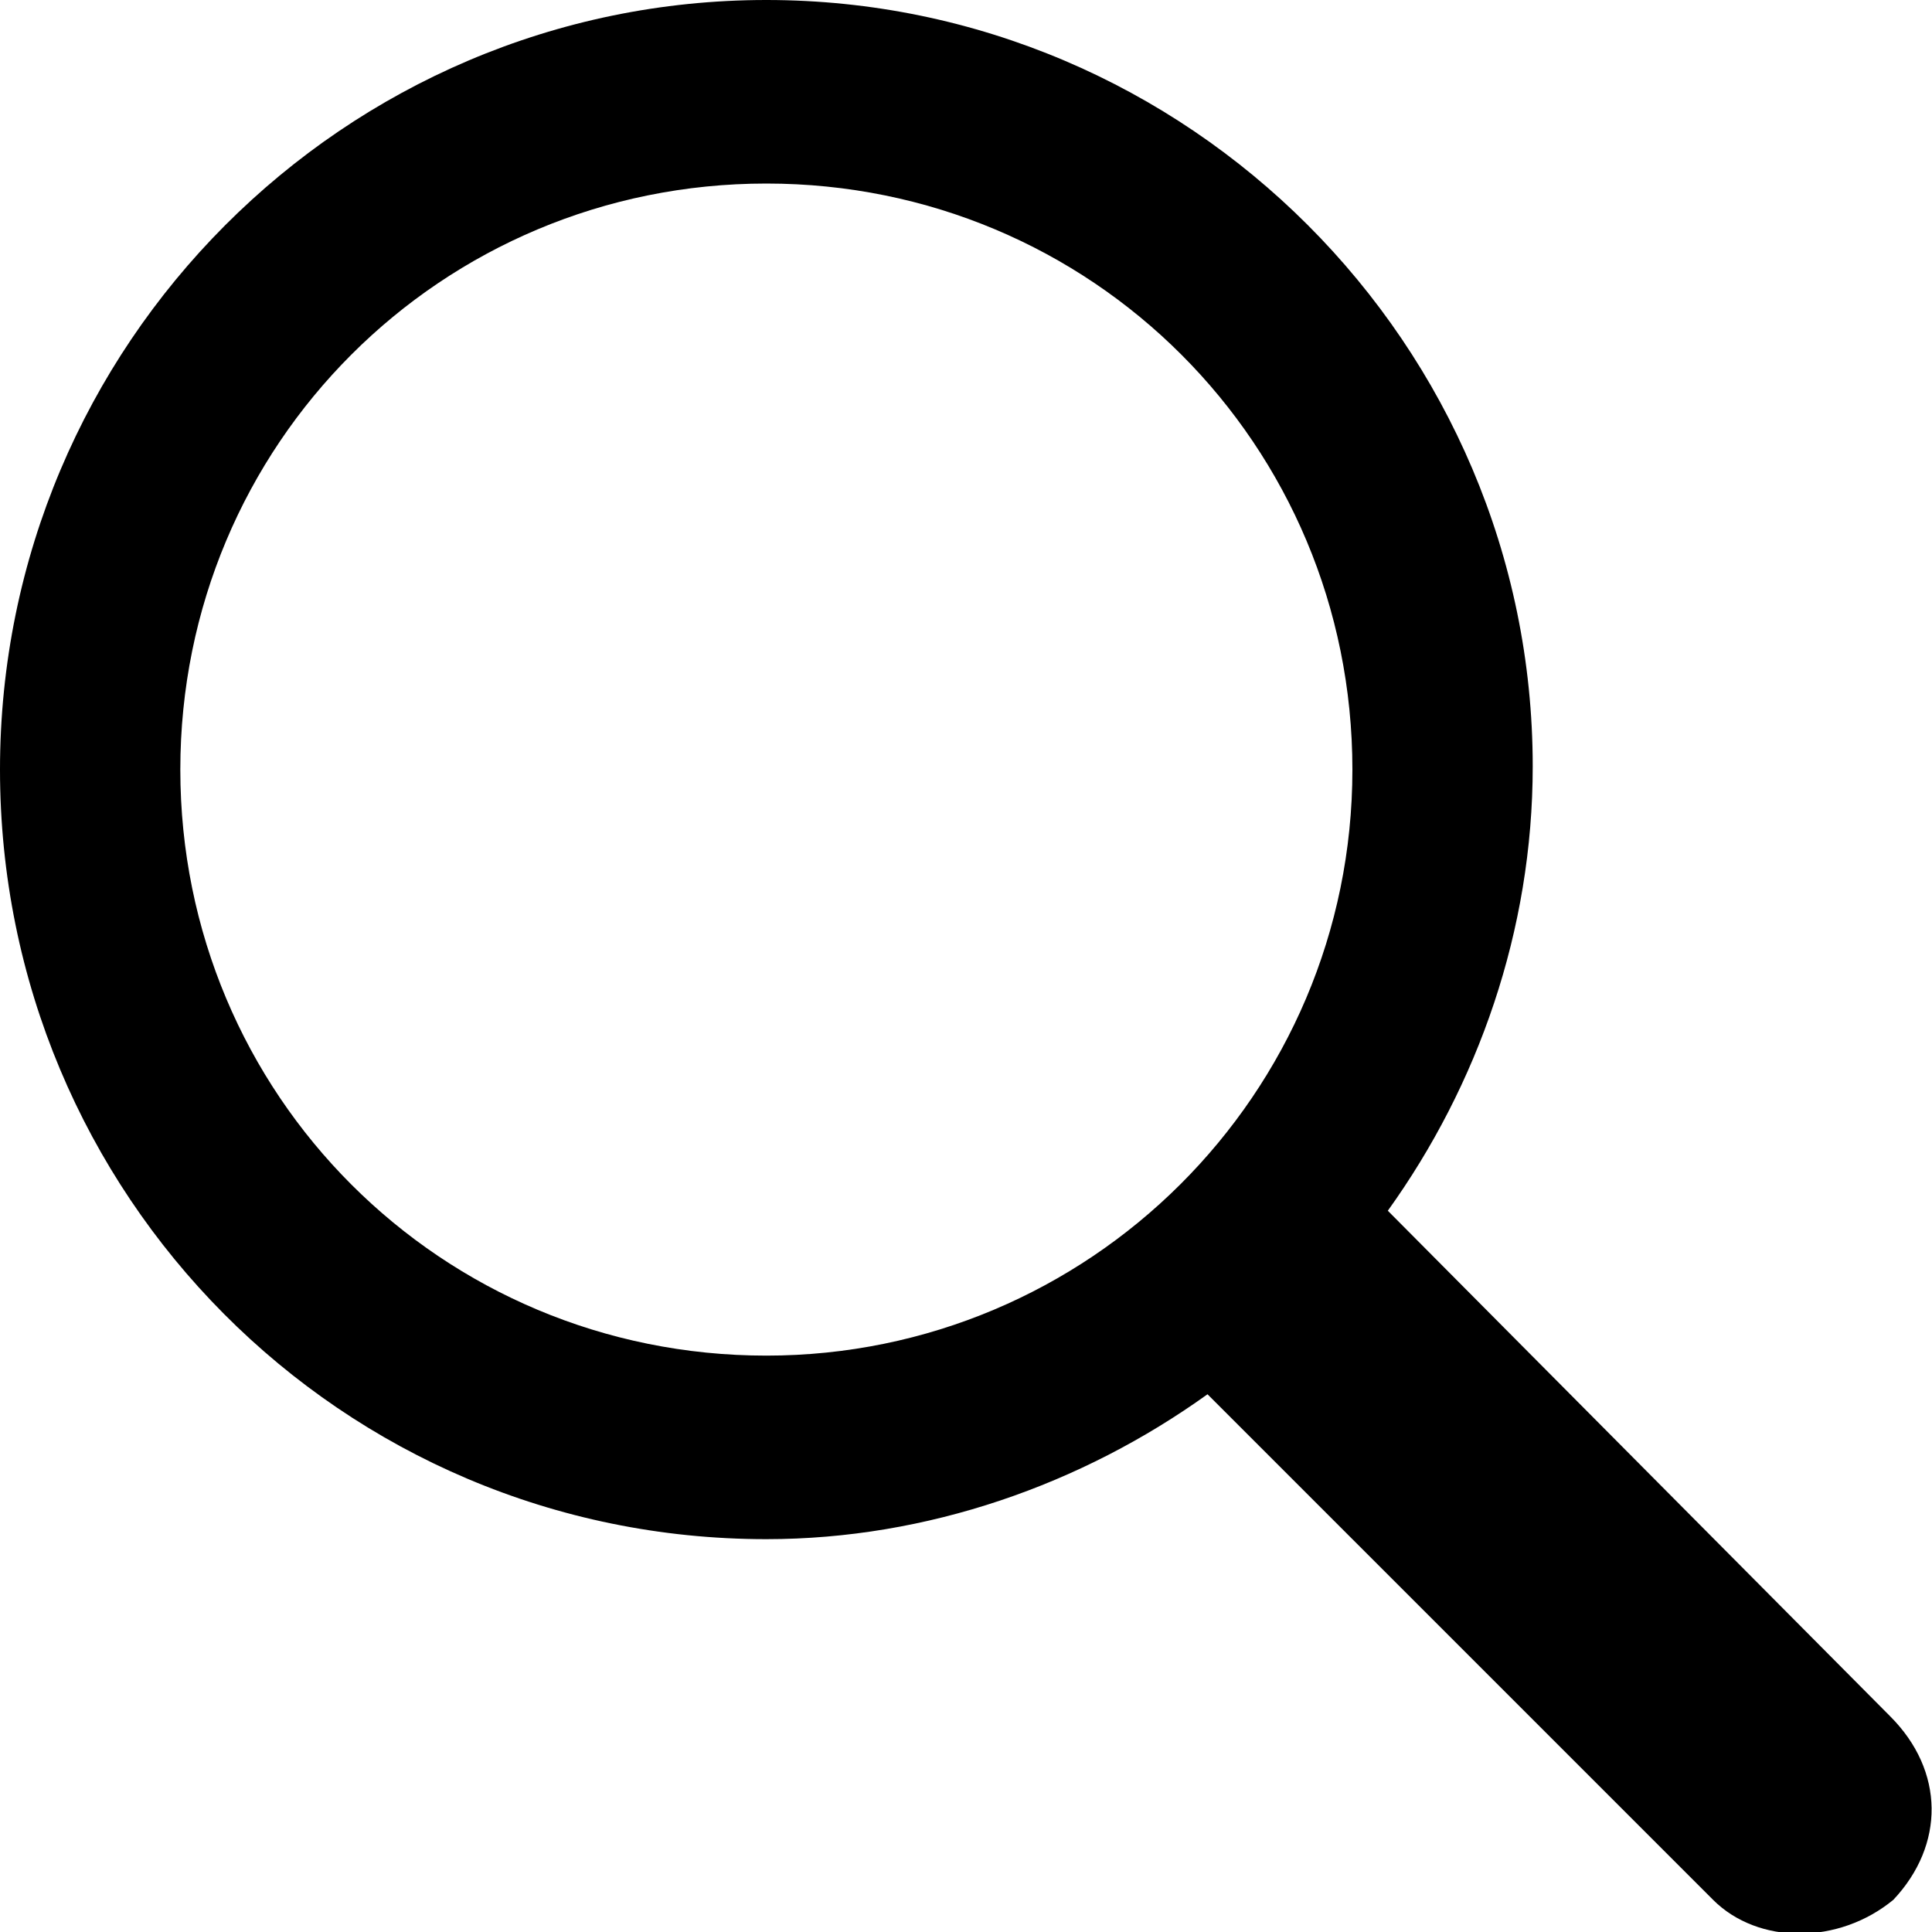
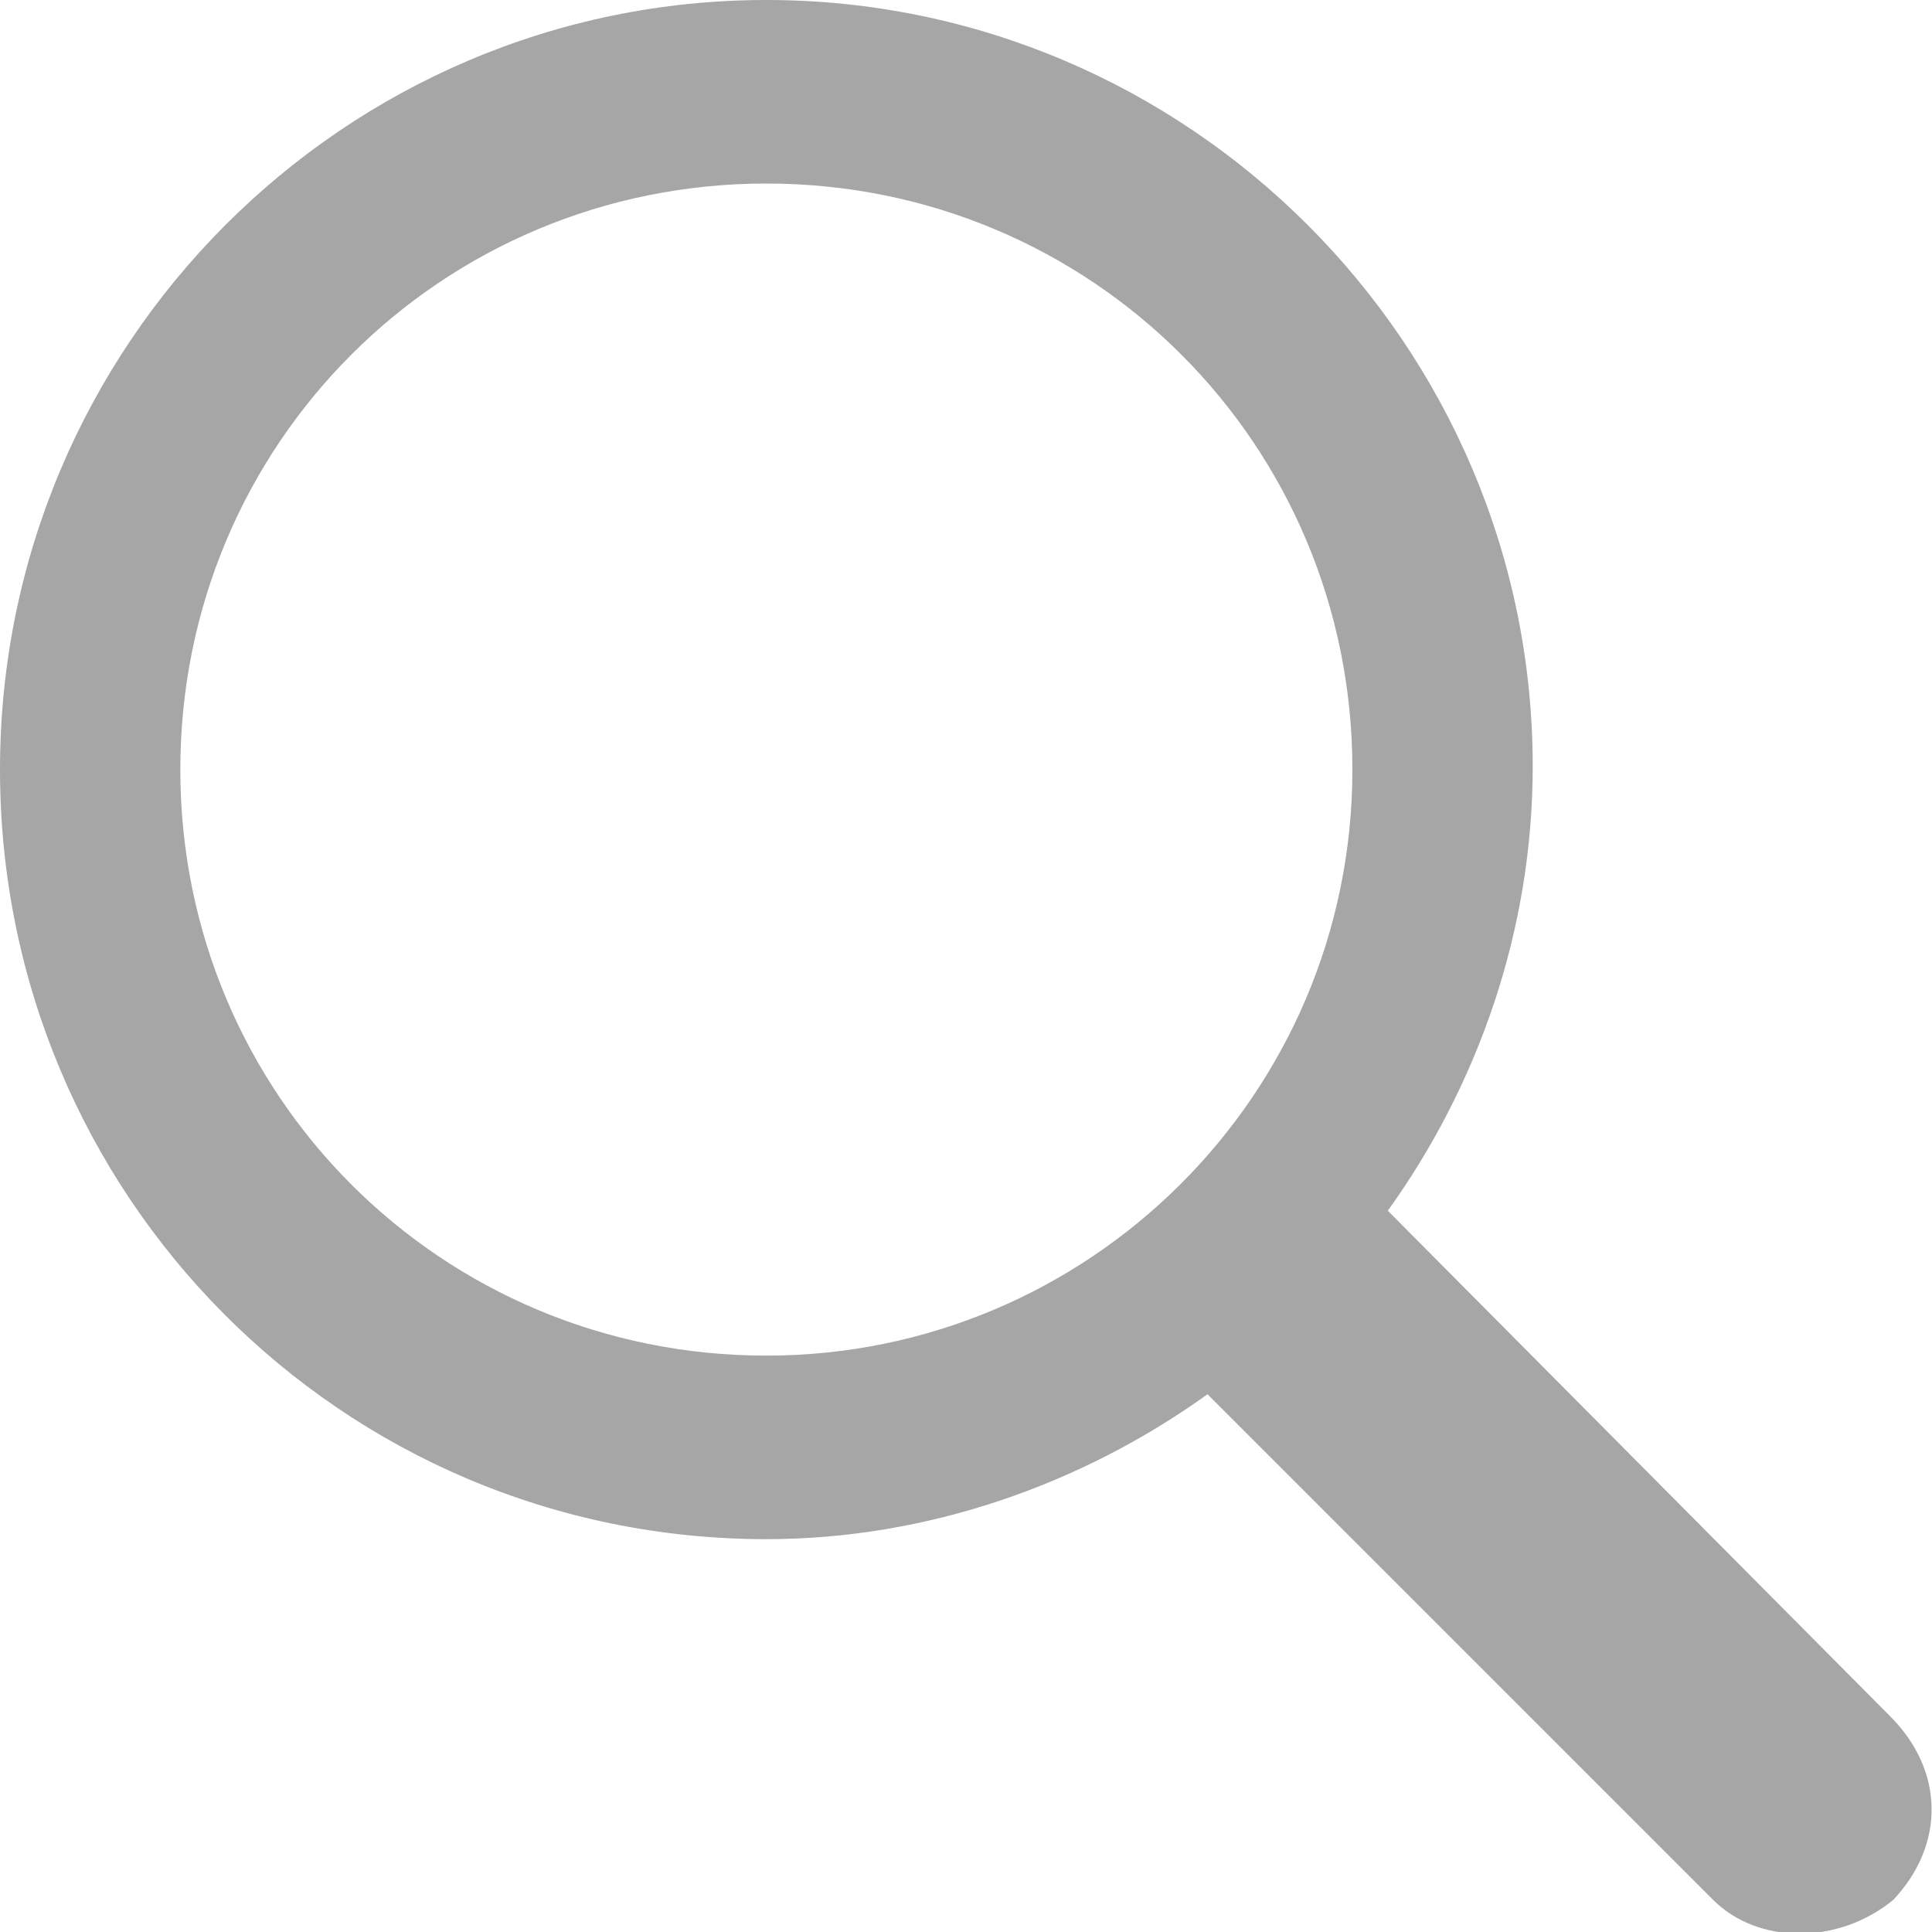
<svg xmlns="http://www.w3.org/2000/svg" version="1.1" id="Capa_1" x="0px" y="0px" viewBox="0 0 60 60" width="50" height="50" style="enable-background:new 0 0 60 60;" xml:space="preserve">
  <g>
-     <path d="M58.7,53.3L43.1,37.6c2.8-3.9,4.5-8.7,4.5-13.8C47.6,10.7,36.9,0,23.8,0S0,10.7,0,23.9s10.6,23.9,23.8,23.9   c5,0,9.8-1.7,13.7-4.5l15.7,15.7c1.4,1.4,3.9,1.4,5.6,0l0,0C60.4,57.3,60.4,55,58.7,53.3z M23.8,42.1C13.7,42.1,5.6,34,5.6,23.9   c0-10.1,8.1-18.2,18.2-18.2S42,13.8,42,23.9C42,34,33.8,42.1,23.8,42.1z" fill="#000000" />
+     <path d="M58.7,53.3L43.1,37.6c2.8-3.9,4.5-8.7,4.5-13.8C47.6,10.7,36.9,0,23.8,0S0,10.7,0,23.9s10.6,23.9,23.8,23.9   c5,0,9.8-1.7,13.7-4.5l15.7,15.7c1.4,1.4,3.9,1.4,5.6,0l0,0C60.4,57.3,60.4,55,58.7,53.3z M23.8,42.1C13.7,42.1,5.6,34,5.6,23.9   c0-10.1,8.1-18.2,18.2-18.2S42,13.8,42,23.9C42,34,33.8,42.1,23.8,42.1z" fill="#a6a6a6" />
  </g>
</svg>
